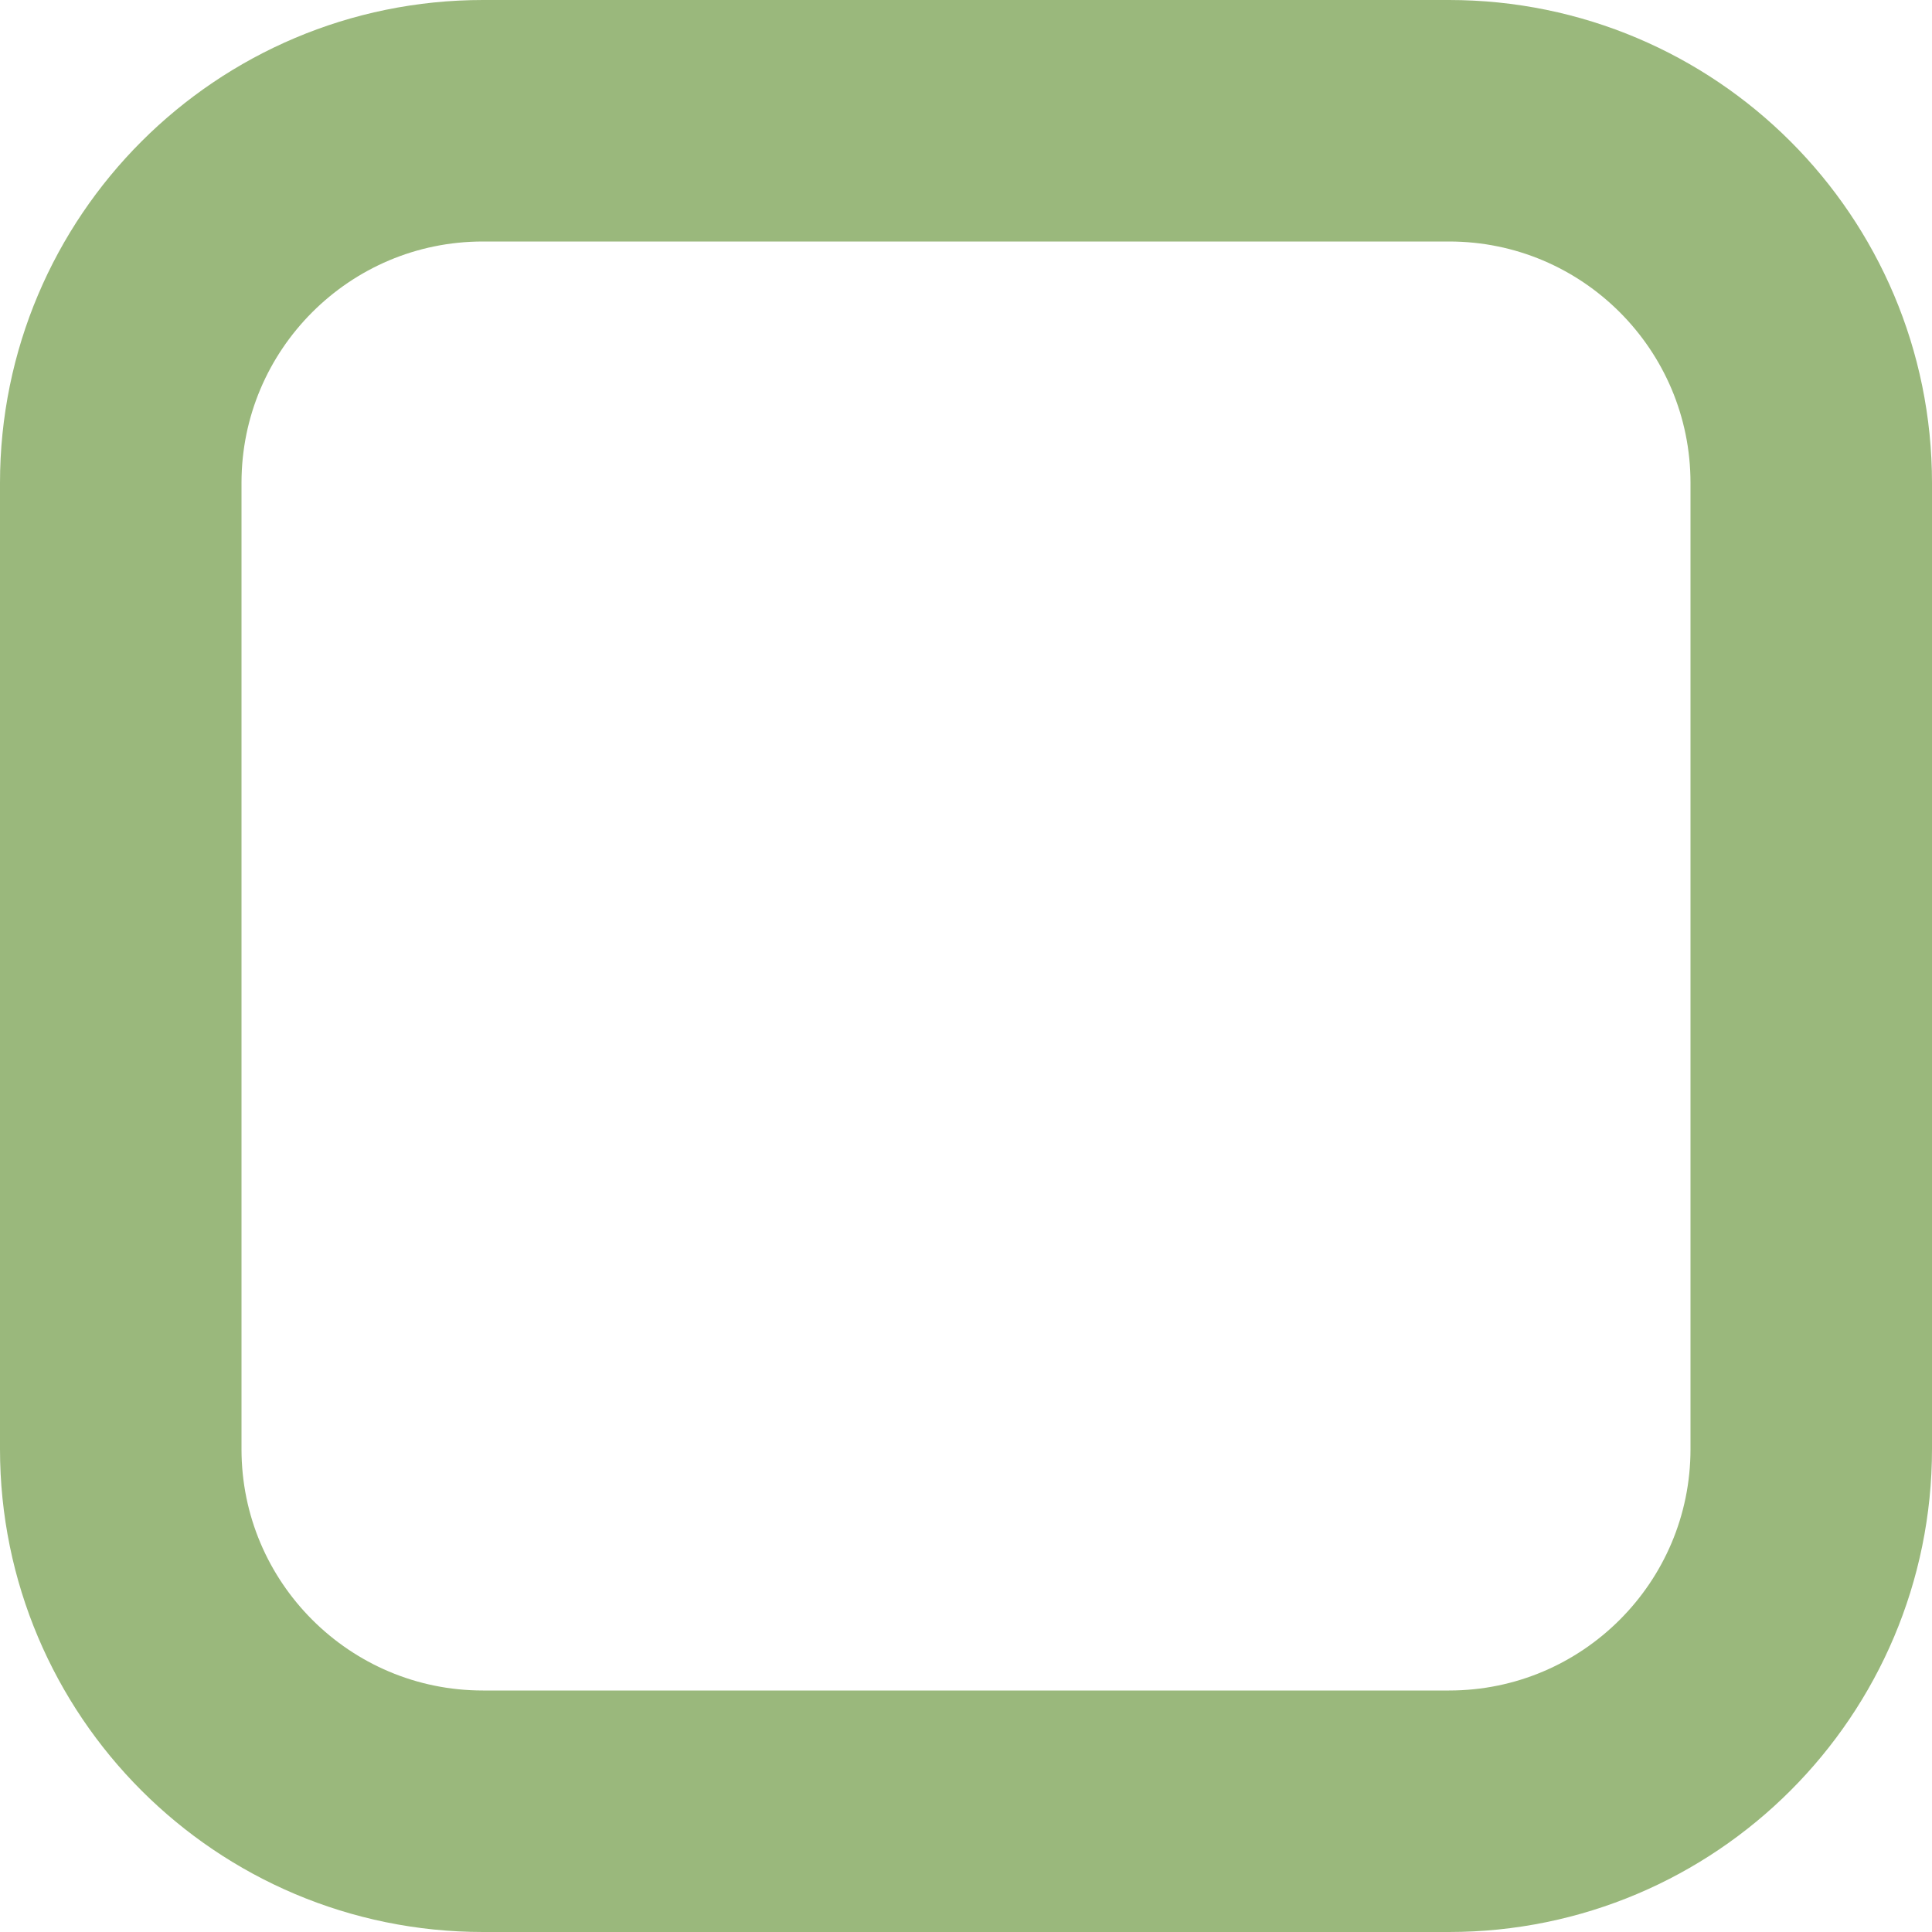
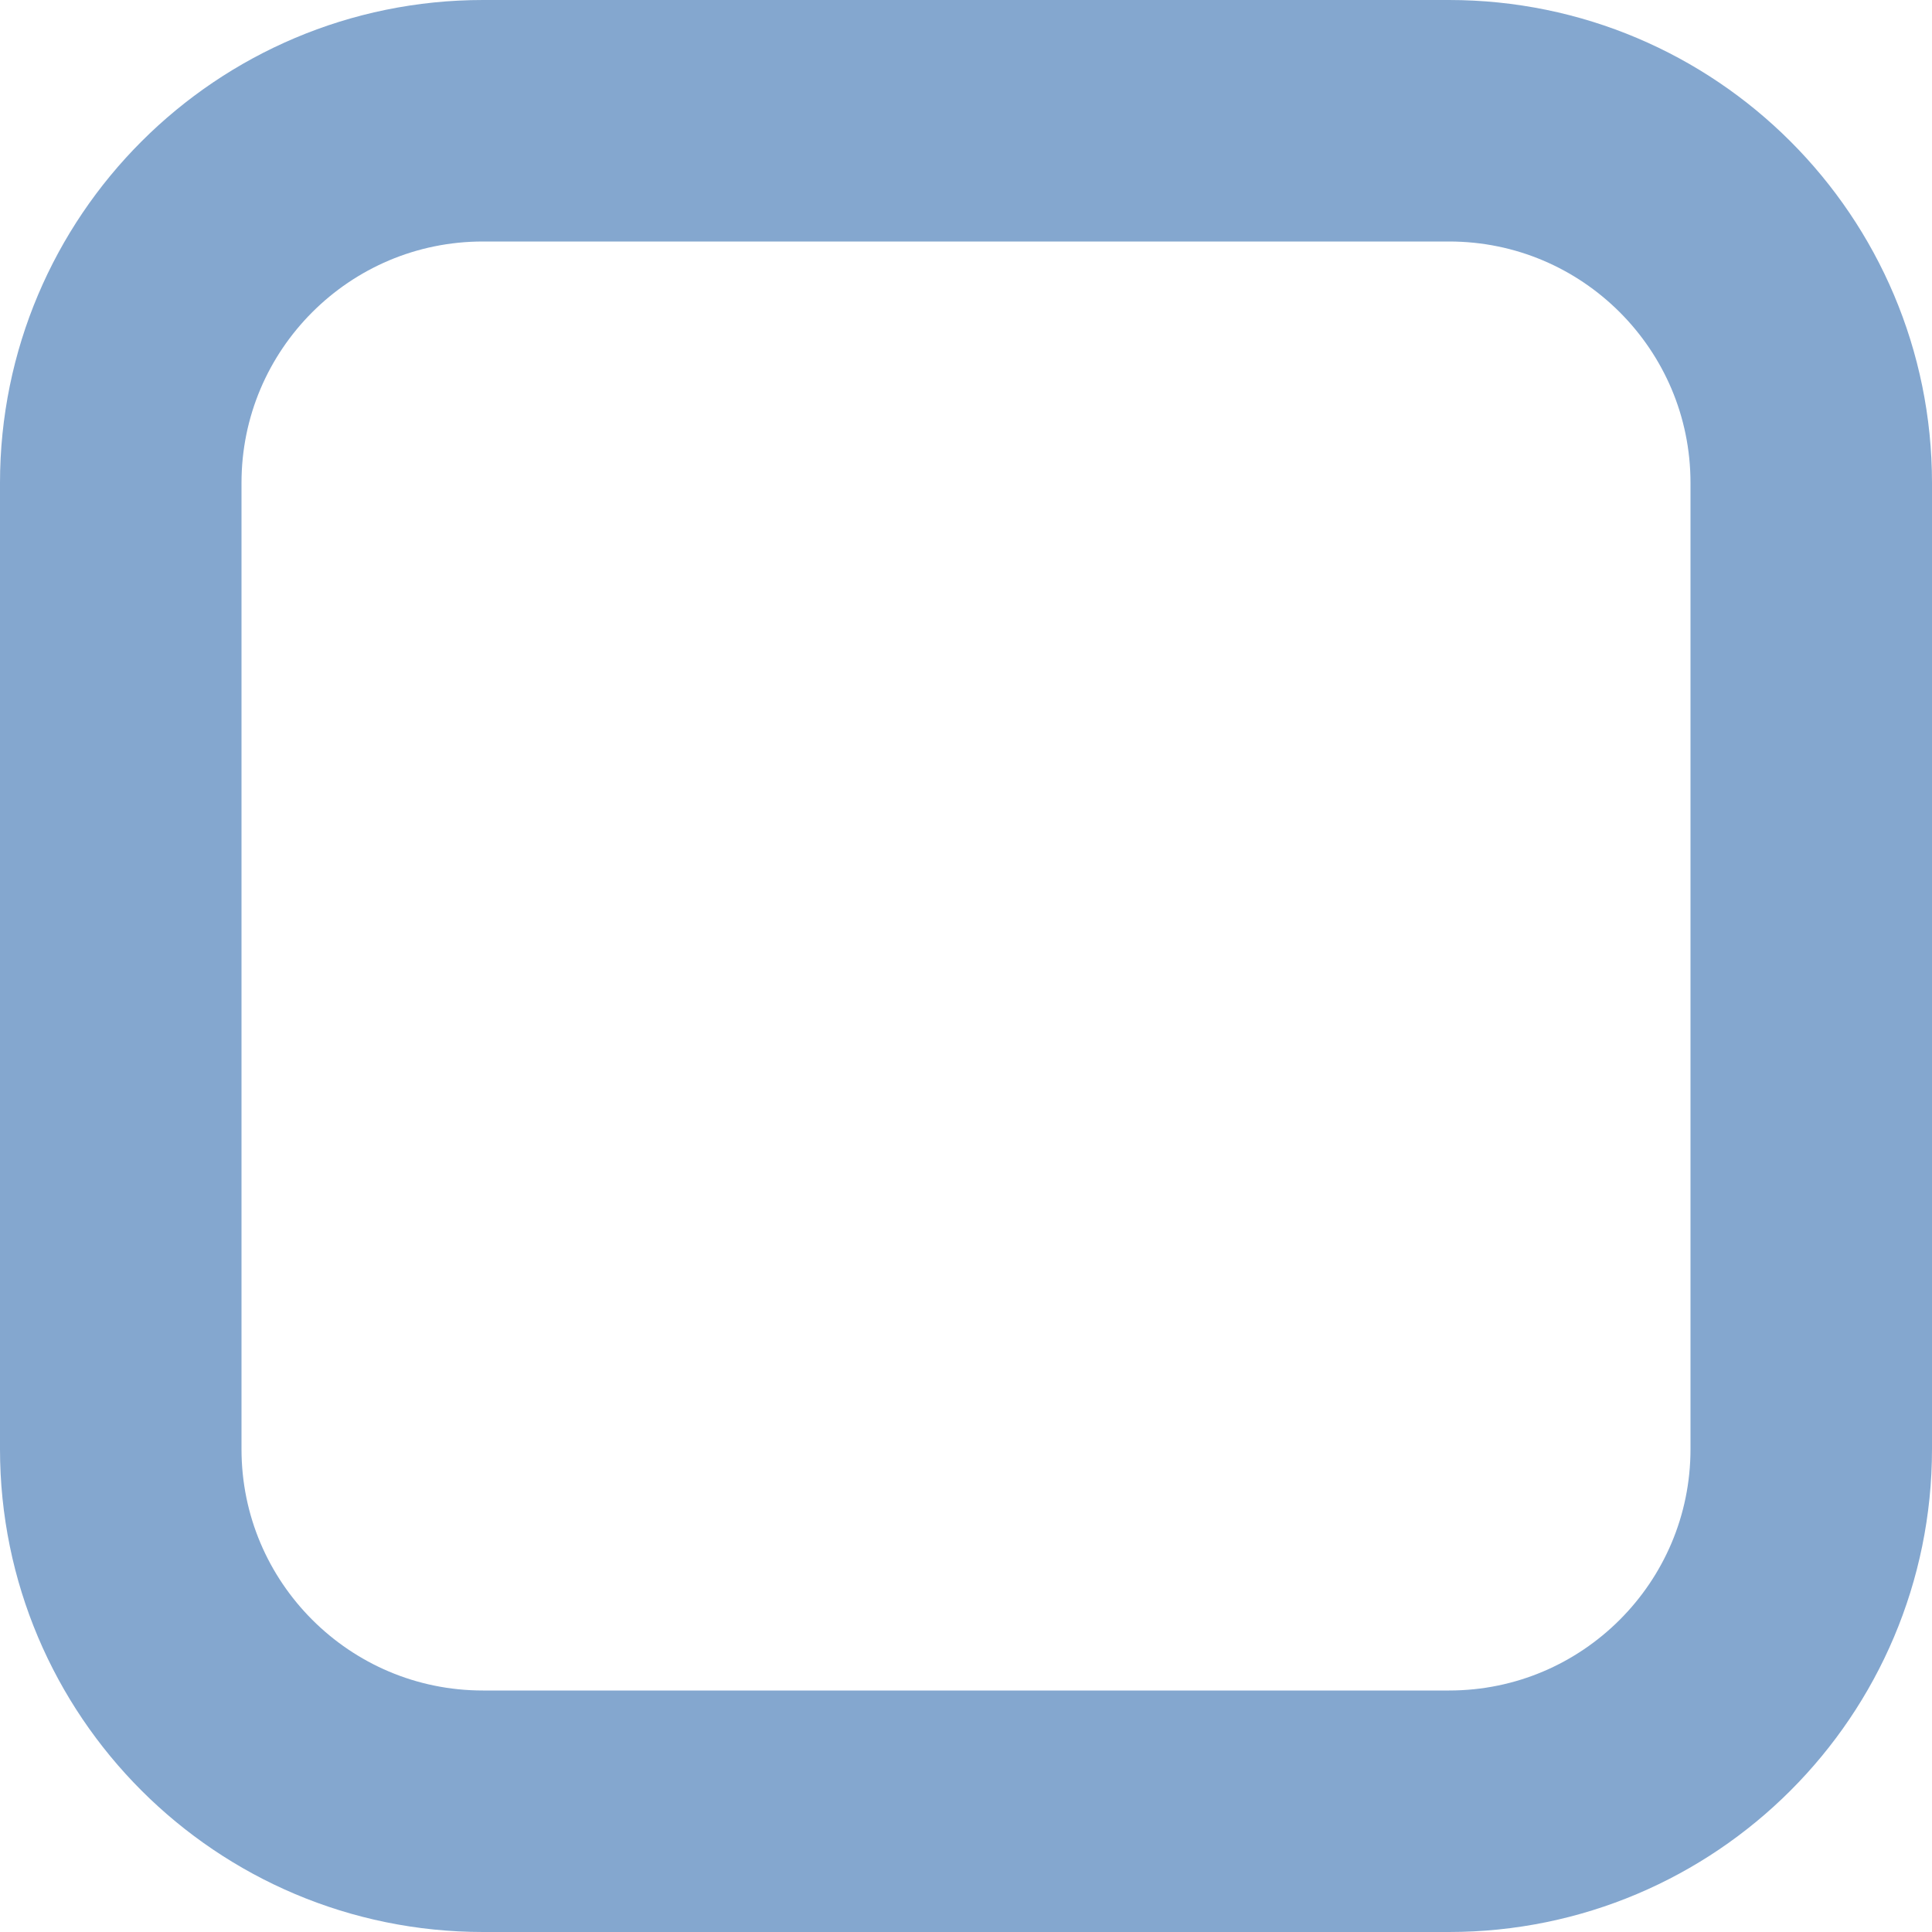
<svg xmlns="http://www.w3.org/2000/svg" xmlns:xlink="http://www.w3.org/1999/xlink" width="16" height="16" id="svg2" version="1.1">
  <defs id="defs4">
    <linearGradient id="linearGradient3767">
      <stop style="stop-color:#ffffff;stop-opacity:0.3;" offset="0" id="stop3769" />
      <stop style="stop-color:#ffffff;stop-opacity:0.1;" offset="1" id="stop3771" />
    </linearGradient>
    <linearGradient id="linearGradient3761">
      <stop style="stop-color:#242424;stop-opacity:1;" offset="0" id="stop3764" />
      <stop style="stop-color:#000000;stop-opacity:1;" offset="1" id="stop3766" />
    </linearGradient>
    <linearGradient id="linearGradient3786">
      <stop style="stop-color:#000000;stop-opacity:0.8;" offset="0" id="stop3788" />
      <stop style="stop-color:#000000;stop-opacity:1;" offset="1" id="stop3790" />
    </linearGradient>
    <linearGradient id="linearGradient3759">
      <stop style="stop-color:#000000;stop-opacity:0;" offset="0" id="stop3761" />
      <stop style="stop-color:#000000;stop-opacity:0.15;" offset="1" id="stop3763" />
    </linearGradient>
    <linearGradient xlink:href="#linearGradient3786" id="linearGradient3792" x1="7.945" y1="1037.417" x2="8.04" y2="1051.256" gradientUnits="userSpaceOnUse" />
    <linearGradient xlink:href="#linearGradient3767" id="linearGradient3773" x1="8.061" y1="1038.428" x2="8.061" y2="1050.302" gradientUnits="userSpaceOnUse" gradientTransform="matrix(1,0,0,0.9999968,2.0909091e-8,0.00331169)" />
  </defs>
  <g id="layer1" transform="translate(0,-1036.362)">
-     <rect style="fill:none;stroke:#9ab87c;stroke-width:2;stroke-miterlimit:4;stroke-opacity:1;stroke-dasharray:none" id="rect3757" width="14" height="14" x="1" y="1037.362" rx="3" ry="3" />
+     <rect style="fill:none;stroke:#84a7cf;stroke-width:2;stroke-miterlimit:4;stroke-opacity:1;stroke-dasharray:none" id="rect3757" width="14" height="14" x="1" y="1037.362" rx="3" ry="3" />
  </g>
</svg>
